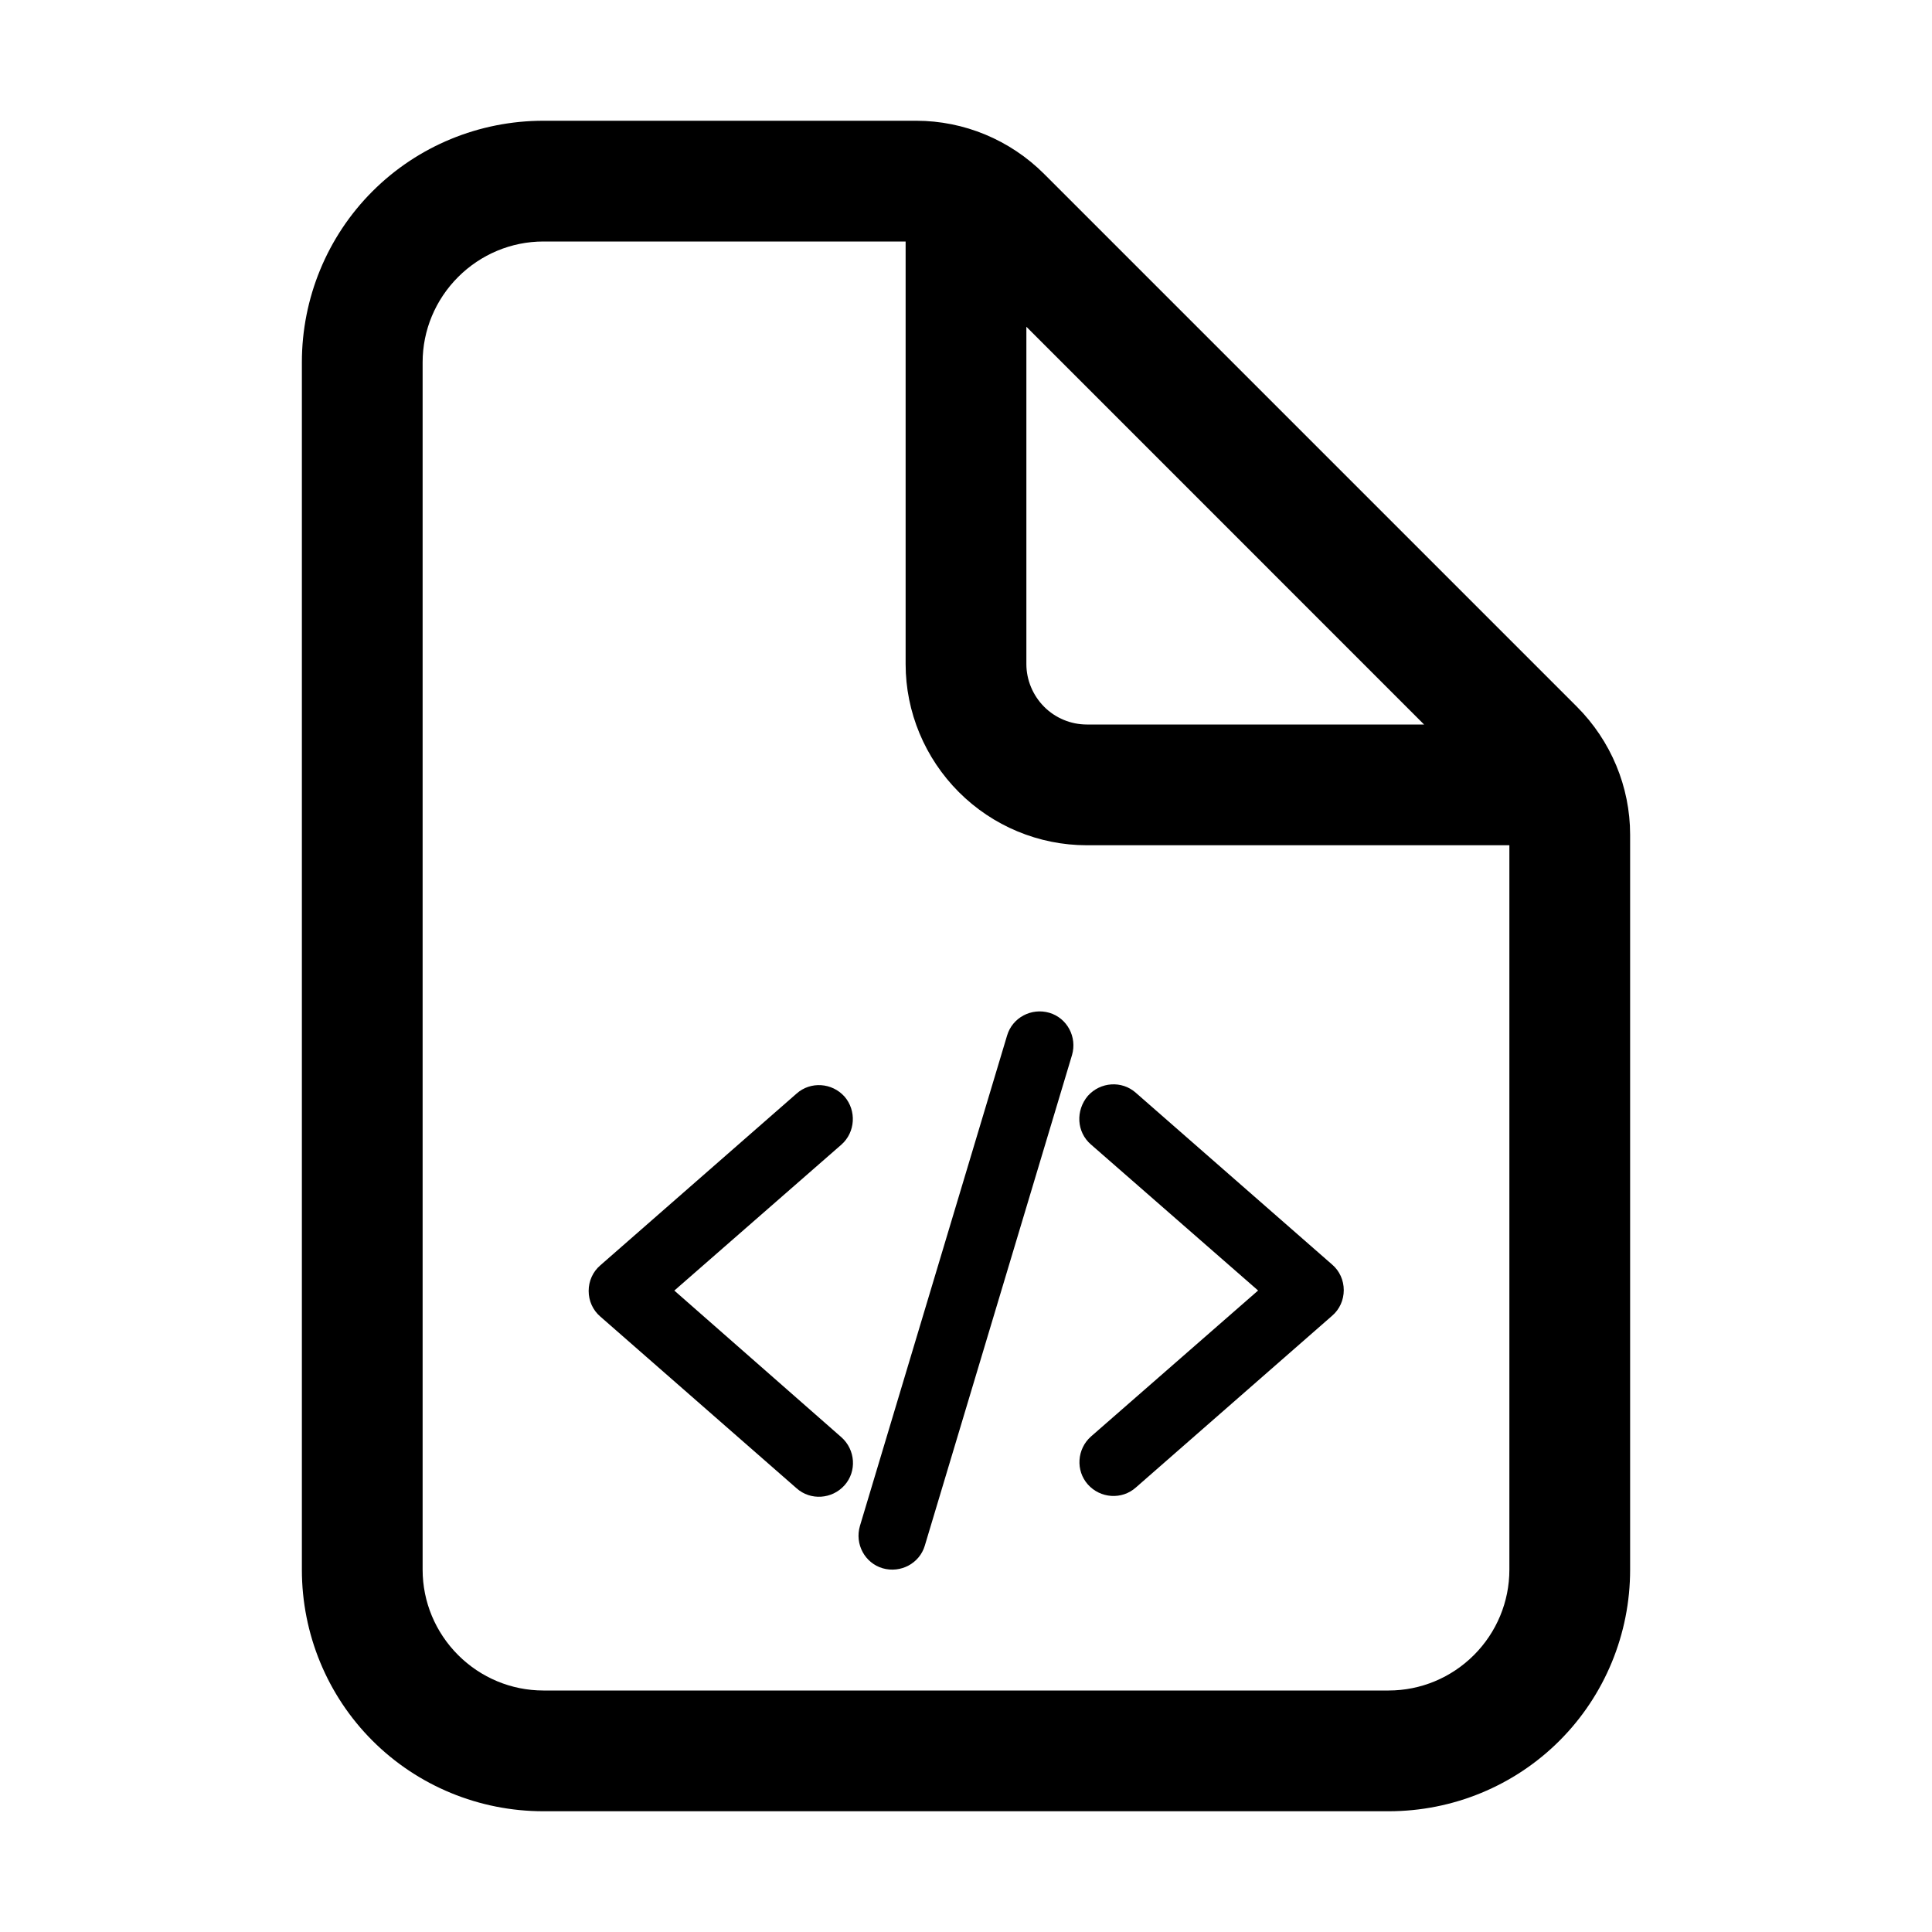
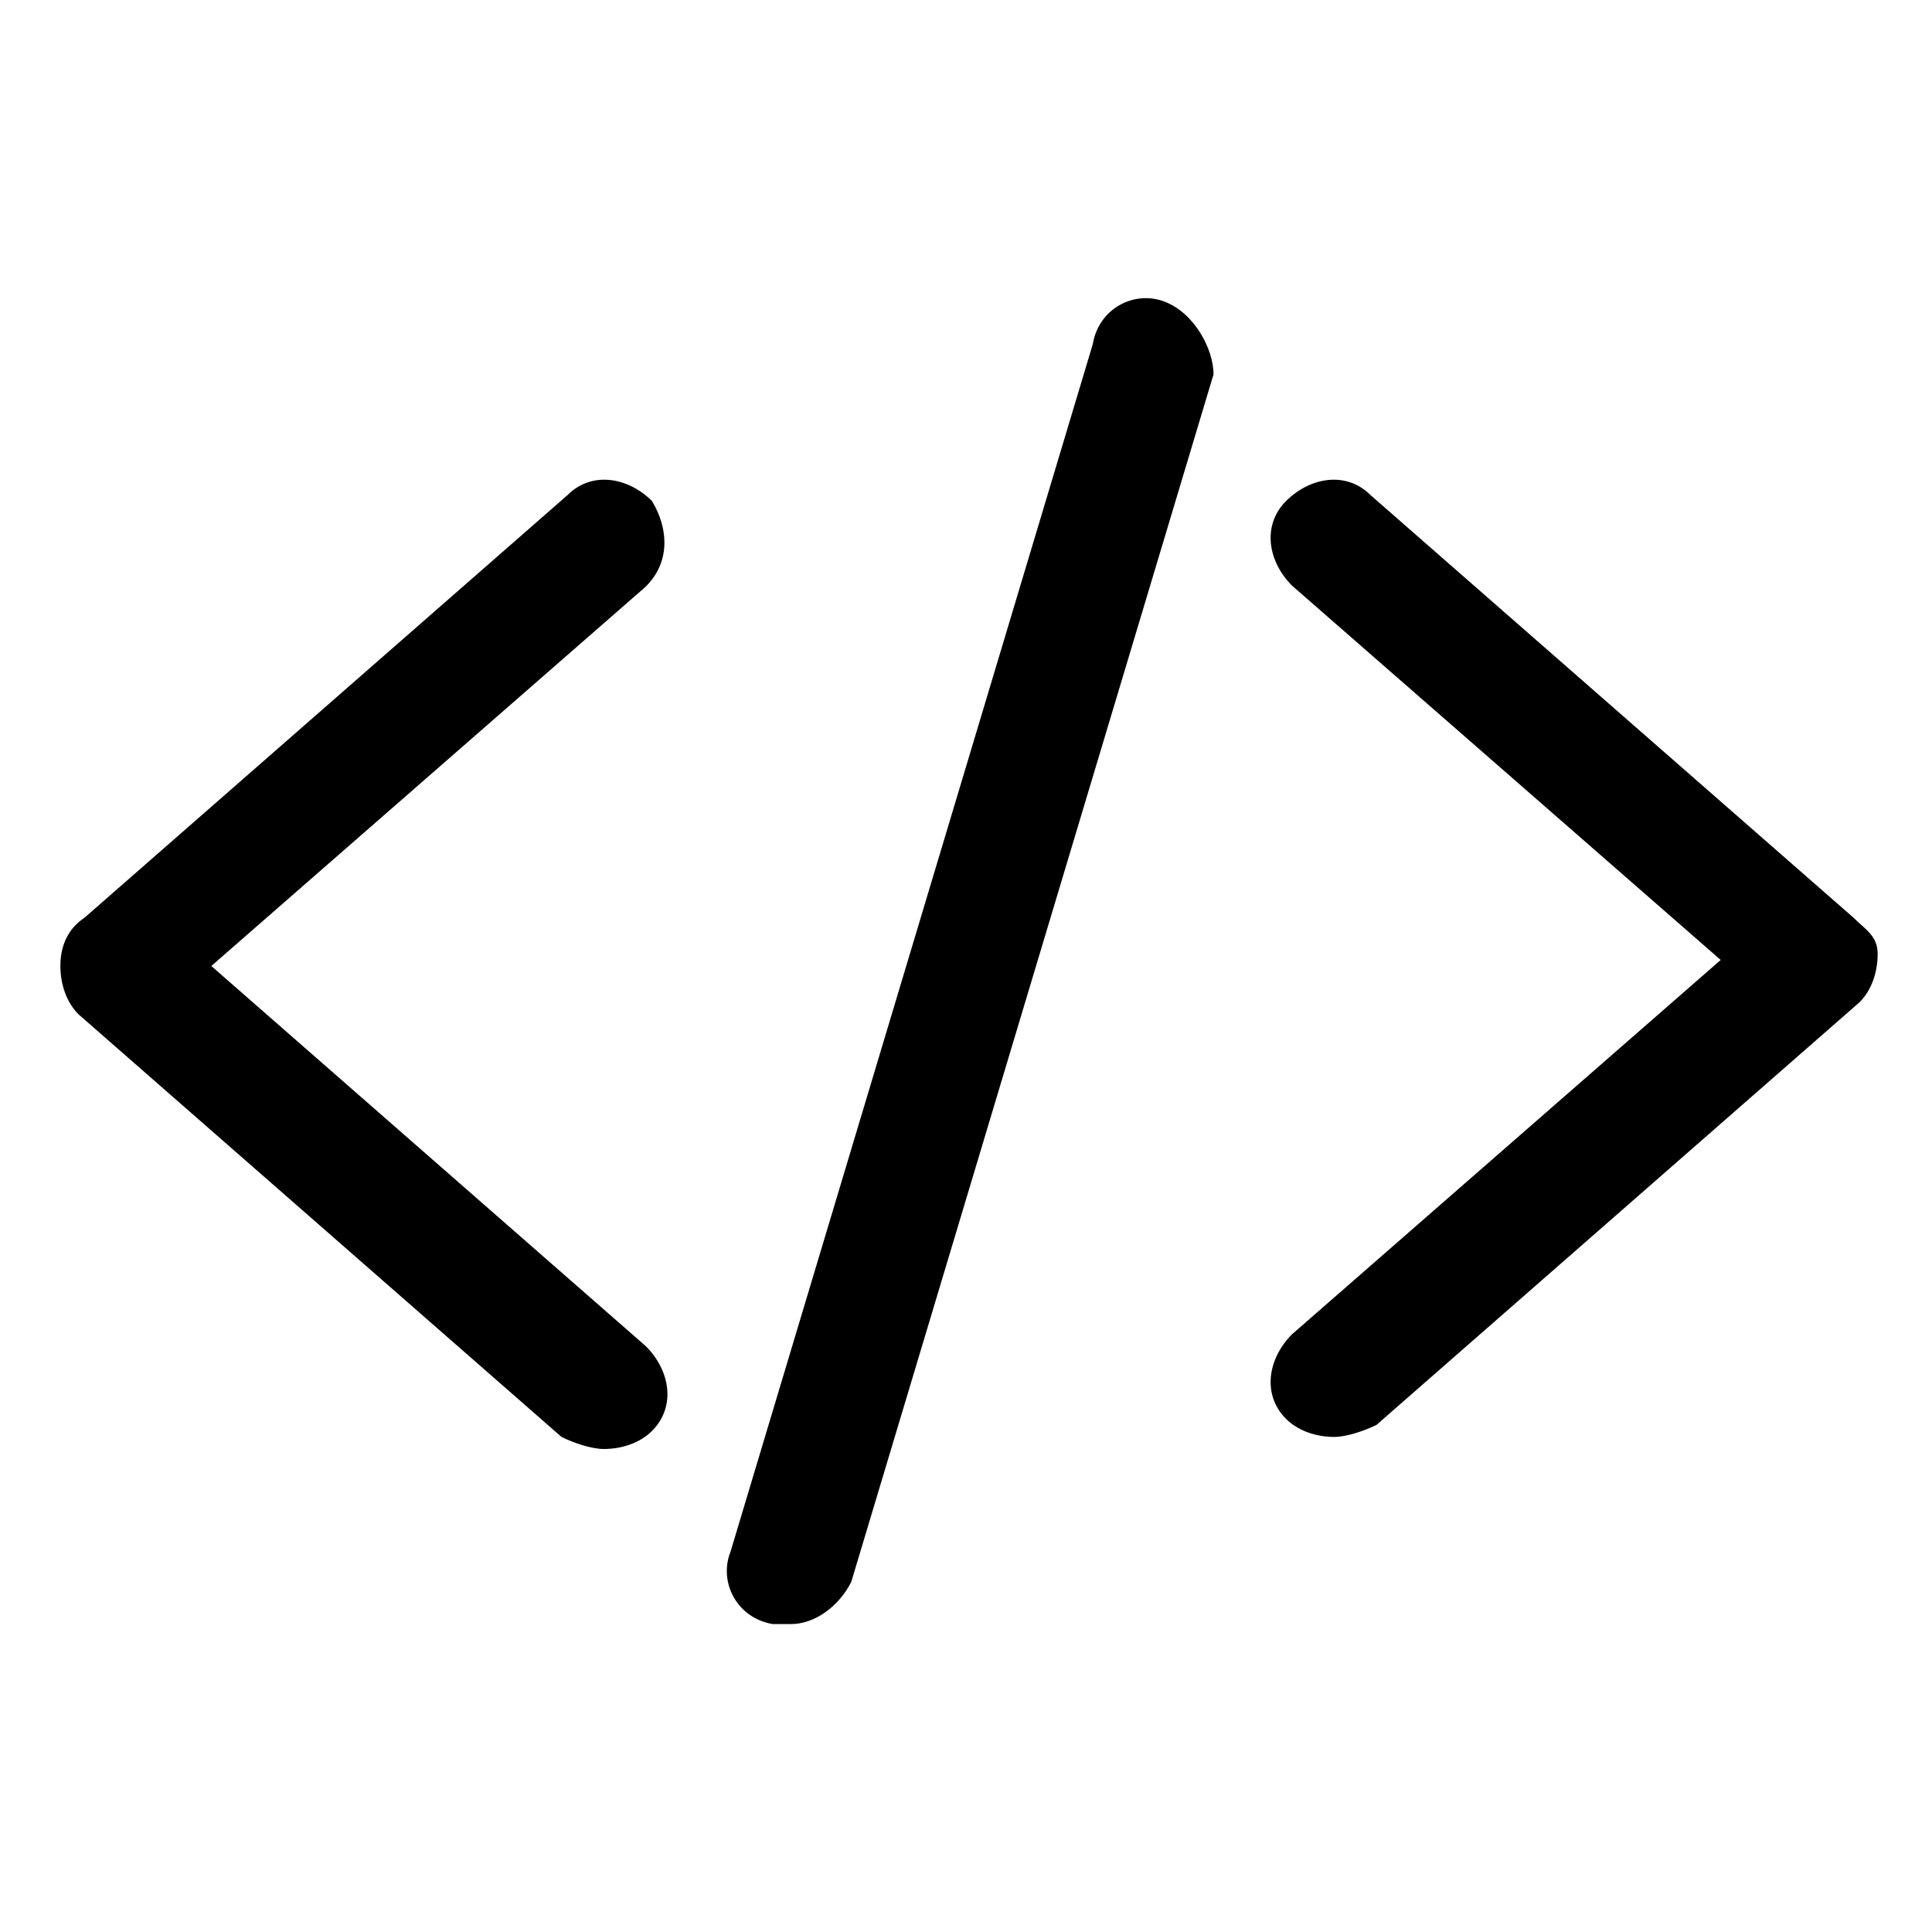
<svg xmlns="http://www.w3.org/2000/svg" version="1.1" width="32" height="32" viewBox="0 0 32 32">
-   <path d="M26.119 11.706l-8.825-8.825c-0.563-0.563-1.325-0.881-2.119-0.881h-6.175c-1.063 0-2.081 0.419-2.831 1.169s-1.169 1.769-1.169 2.831v20c0 1.063 0.419 2.081 1.169 2.831s1.769 1.169 2.831 1.169h14c1.063 0 2.081-0.419 2.831-1.169s1.169-1.769 1.169-2.831v-12.175c0-0.794-0.319-1.556-0.881-2.119zM17 5.412l6.587 6.588h-5.587c-0.262 0-0.519-0.106-0.706-0.294s-0.294-0.444-0.294-0.706v-5.588zM25 26c0 0.531-0.212 1.038-0.587 1.413s-0.881 0.587-1.413 0.587h-14c-0.531 0-1.037-0.212-1.412-0.587s-0.588-0.881-0.588-1.413v-20c0-0.531 0.213-1.037 0.588-1.412s0.881-0.588 1.412-0.588h6v7c0 0.794 0.319 1.556 0.881 2.119s1.325 0.881 2.119 0.881h7v12z" />
-   <path d="M13.988 18.163c-0.206-0.231-0.563-0.256-0.794-0.050l-3.25 2.844c-0.125 0.106-0.194 0.262-0.194 0.425s0.069 0.319 0.194 0.425l3.25 2.844c0.231 0.206 0.588 0.181 0.794-0.050s0.181-0.587-0.050-0.794l-2.769-2.431 2.769-2.419c0.231-0.206 0.25-0.563 0.050-0.794z" />
-   <path d="M17.381 16.775c-0.3-0.087-0.613 0.081-0.7 0.375l-2.438 8.125c-0.088 0.3 0.081 0.613 0.375 0.7 0.3 0.087 0.613-0.081 0.7-0.375l2.438-8.125c0.087-0.3-0.081-0.613-0.375-0.7z" />
-   <path d="M18.069 18.956l2.769 2.419-2.769 2.419c-0.231 0.206-0.256 0.563-0.050 0.794s0.563 0.256 0.794 0.050l3.25-2.844c0.125-0.106 0.194-0.262 0.194-0.425s-0.069-0.319-0.194-0.425l-3.25-2.844c-0.231-0.206-0.587-0.181-0.794 0.050-0.206 0.244-0.188 0.6 0.050 0.806z" />
+   <path d="M10.8 8.3c-0.4-0.4-1-0.5-1.4-0.1l-8 7c-0.3 0.2-0.4 0.5-0.4 0.8s0.1 0.6 0.3 0.8l8 7c0.2 0.1 0.5 0.2 0.7 0.2 0.3 0 0.6-0.1 0.8-0.3 0.4-0.4 0.3-1-0.1-1.4l-7.2-6.3 7.1-6.2c0.5-0.4 0.5-1 0.2-1.5z" />
+   <path d="M30.7 15.2l-8-7c-0.4-0.4-1-0.3-1.4 0.1s-0.3 1 0.1 1.4l7.1 6.2-7.1 6.2c-0.4 0.4-0.5 1-0.1 1.4 0.2 0.2 0.5 0.3 0.8 0.3 0.2 0 0.5-0.1 0.7-0.2l8-7c0.2-0.2 0.3-0.5 0.3-0.8s-0.2-0.4-0.4-0.6z" />
+   <path d="M19.3 5c-0.5-0.2-1.1 0.1-1.2 0.7l-6 20c-0.2 0.5 0.1 1.1 0.7 1.2 0.1 0 0.2 0 0.3 0 0.4 0 0.8-0.3 1-0.7l6-20c0-0.4-0.3-1-0.8-1.2z" />
</svg>
